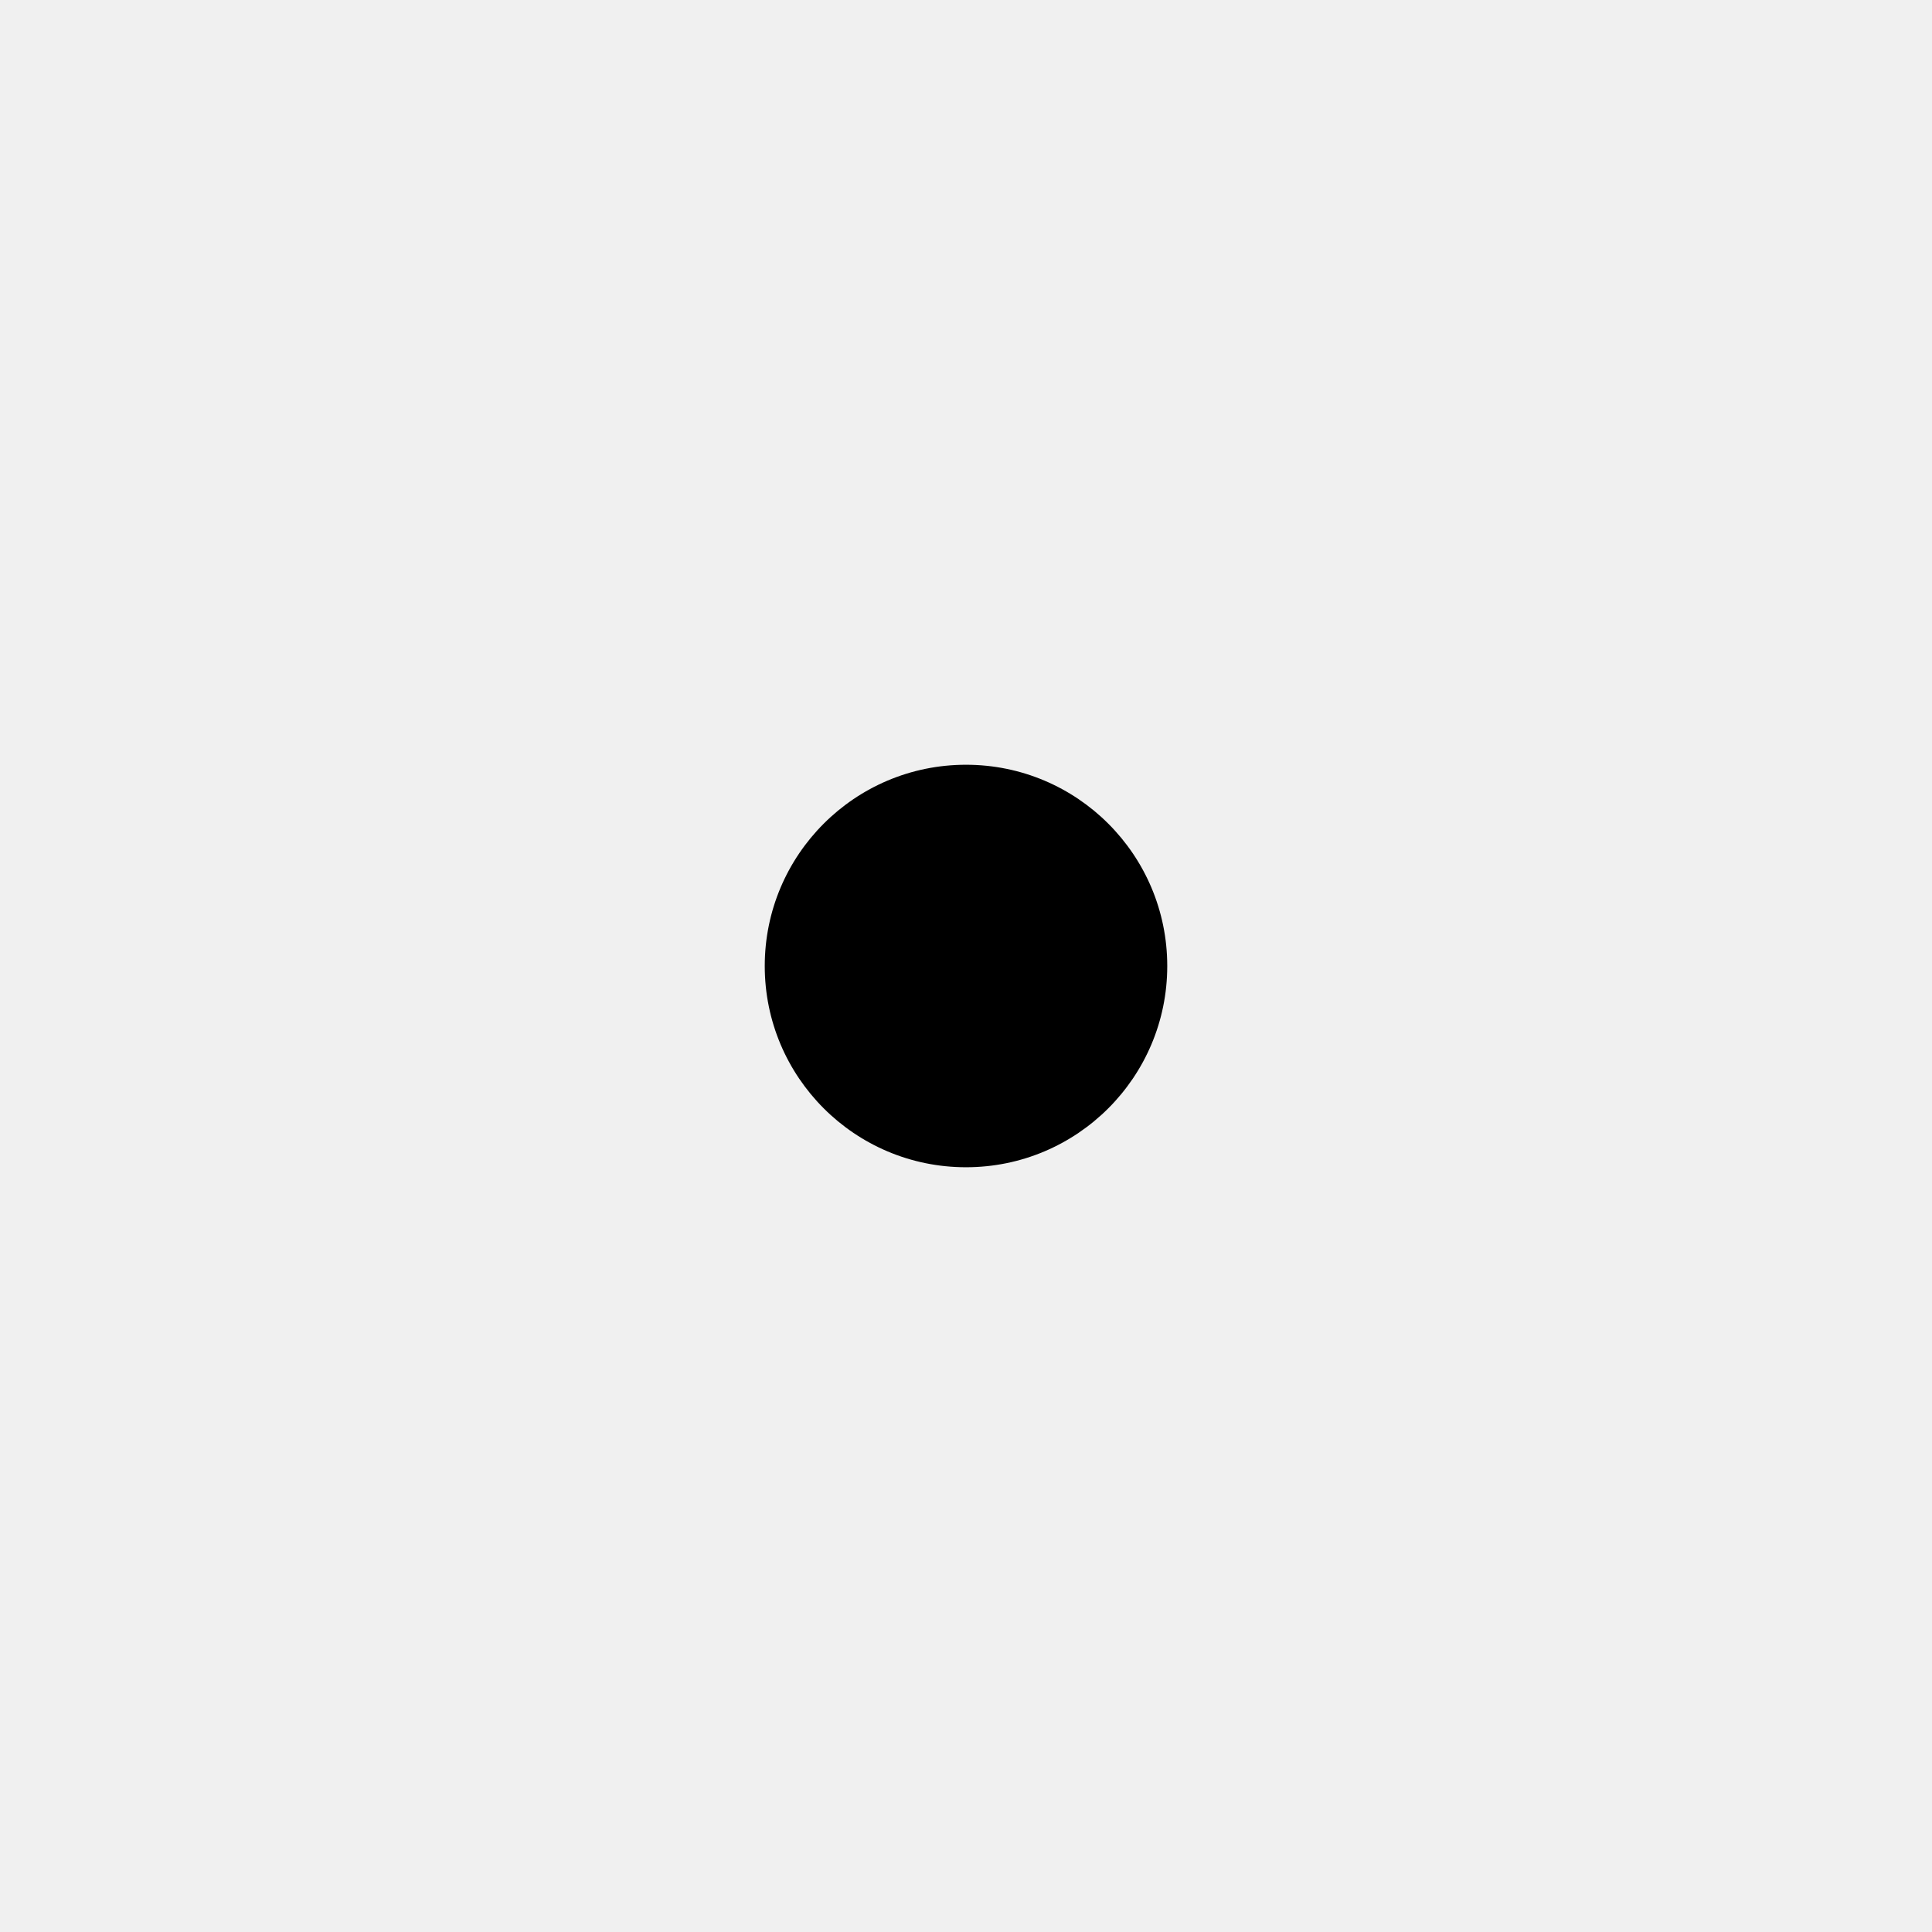
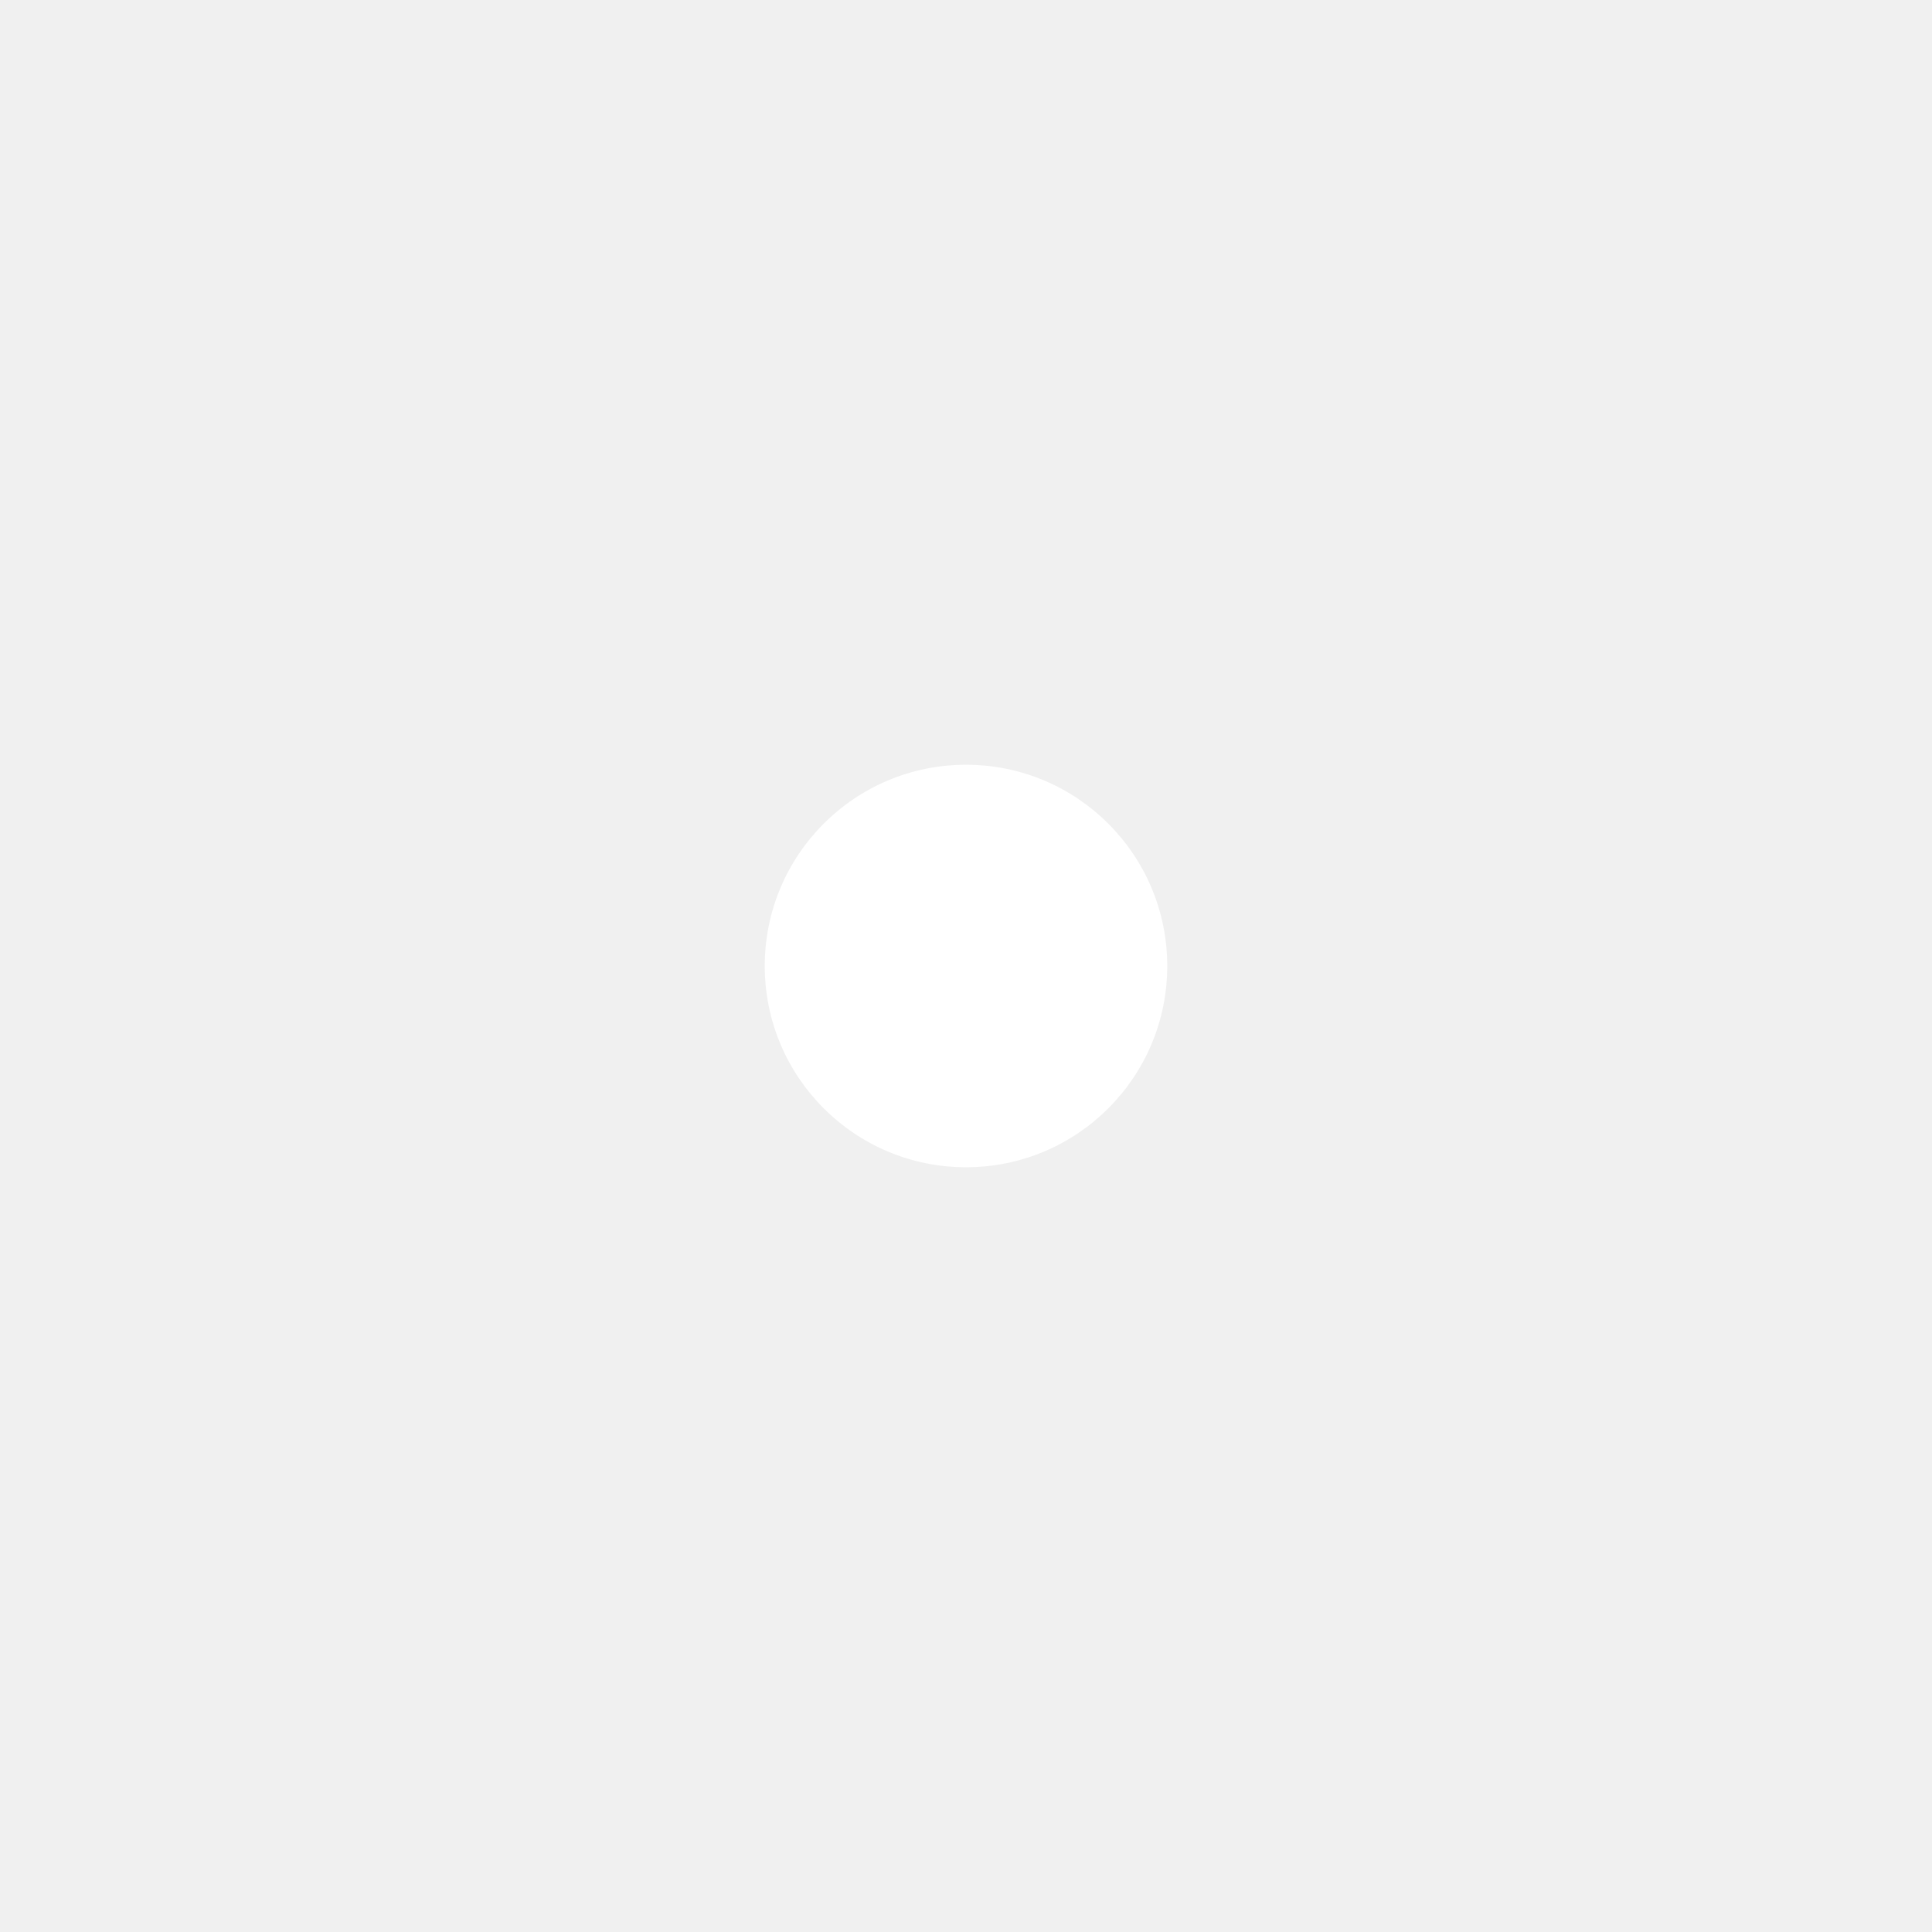
<svg xmlns="http://www.w3.org/2000/svg" width="800px" height="800px" viewBox="0 0 24 24" fill="none">
-   <path d="M12 9.5C13.381 9.5 14.5 10.619 14.5 12C14.5 13.381 13.381 14.5 12 14.5C10.619 14.5 9.5 13.381 9.5 12C9.5 10.619 10.619 9.5 12 9.5Z" fill="#000000" />
+   <path d="M12 9.5C13.381 9.5 14.5 10.619 14.5 12C14.5 13.381 13.381 14.5 12 14.5C10.619 14.5 9.5 13.381 9.5 12C9.5 10.619 10.619 9.5 12 9.5Z" fill="#FFFFFF" />
</svg>
